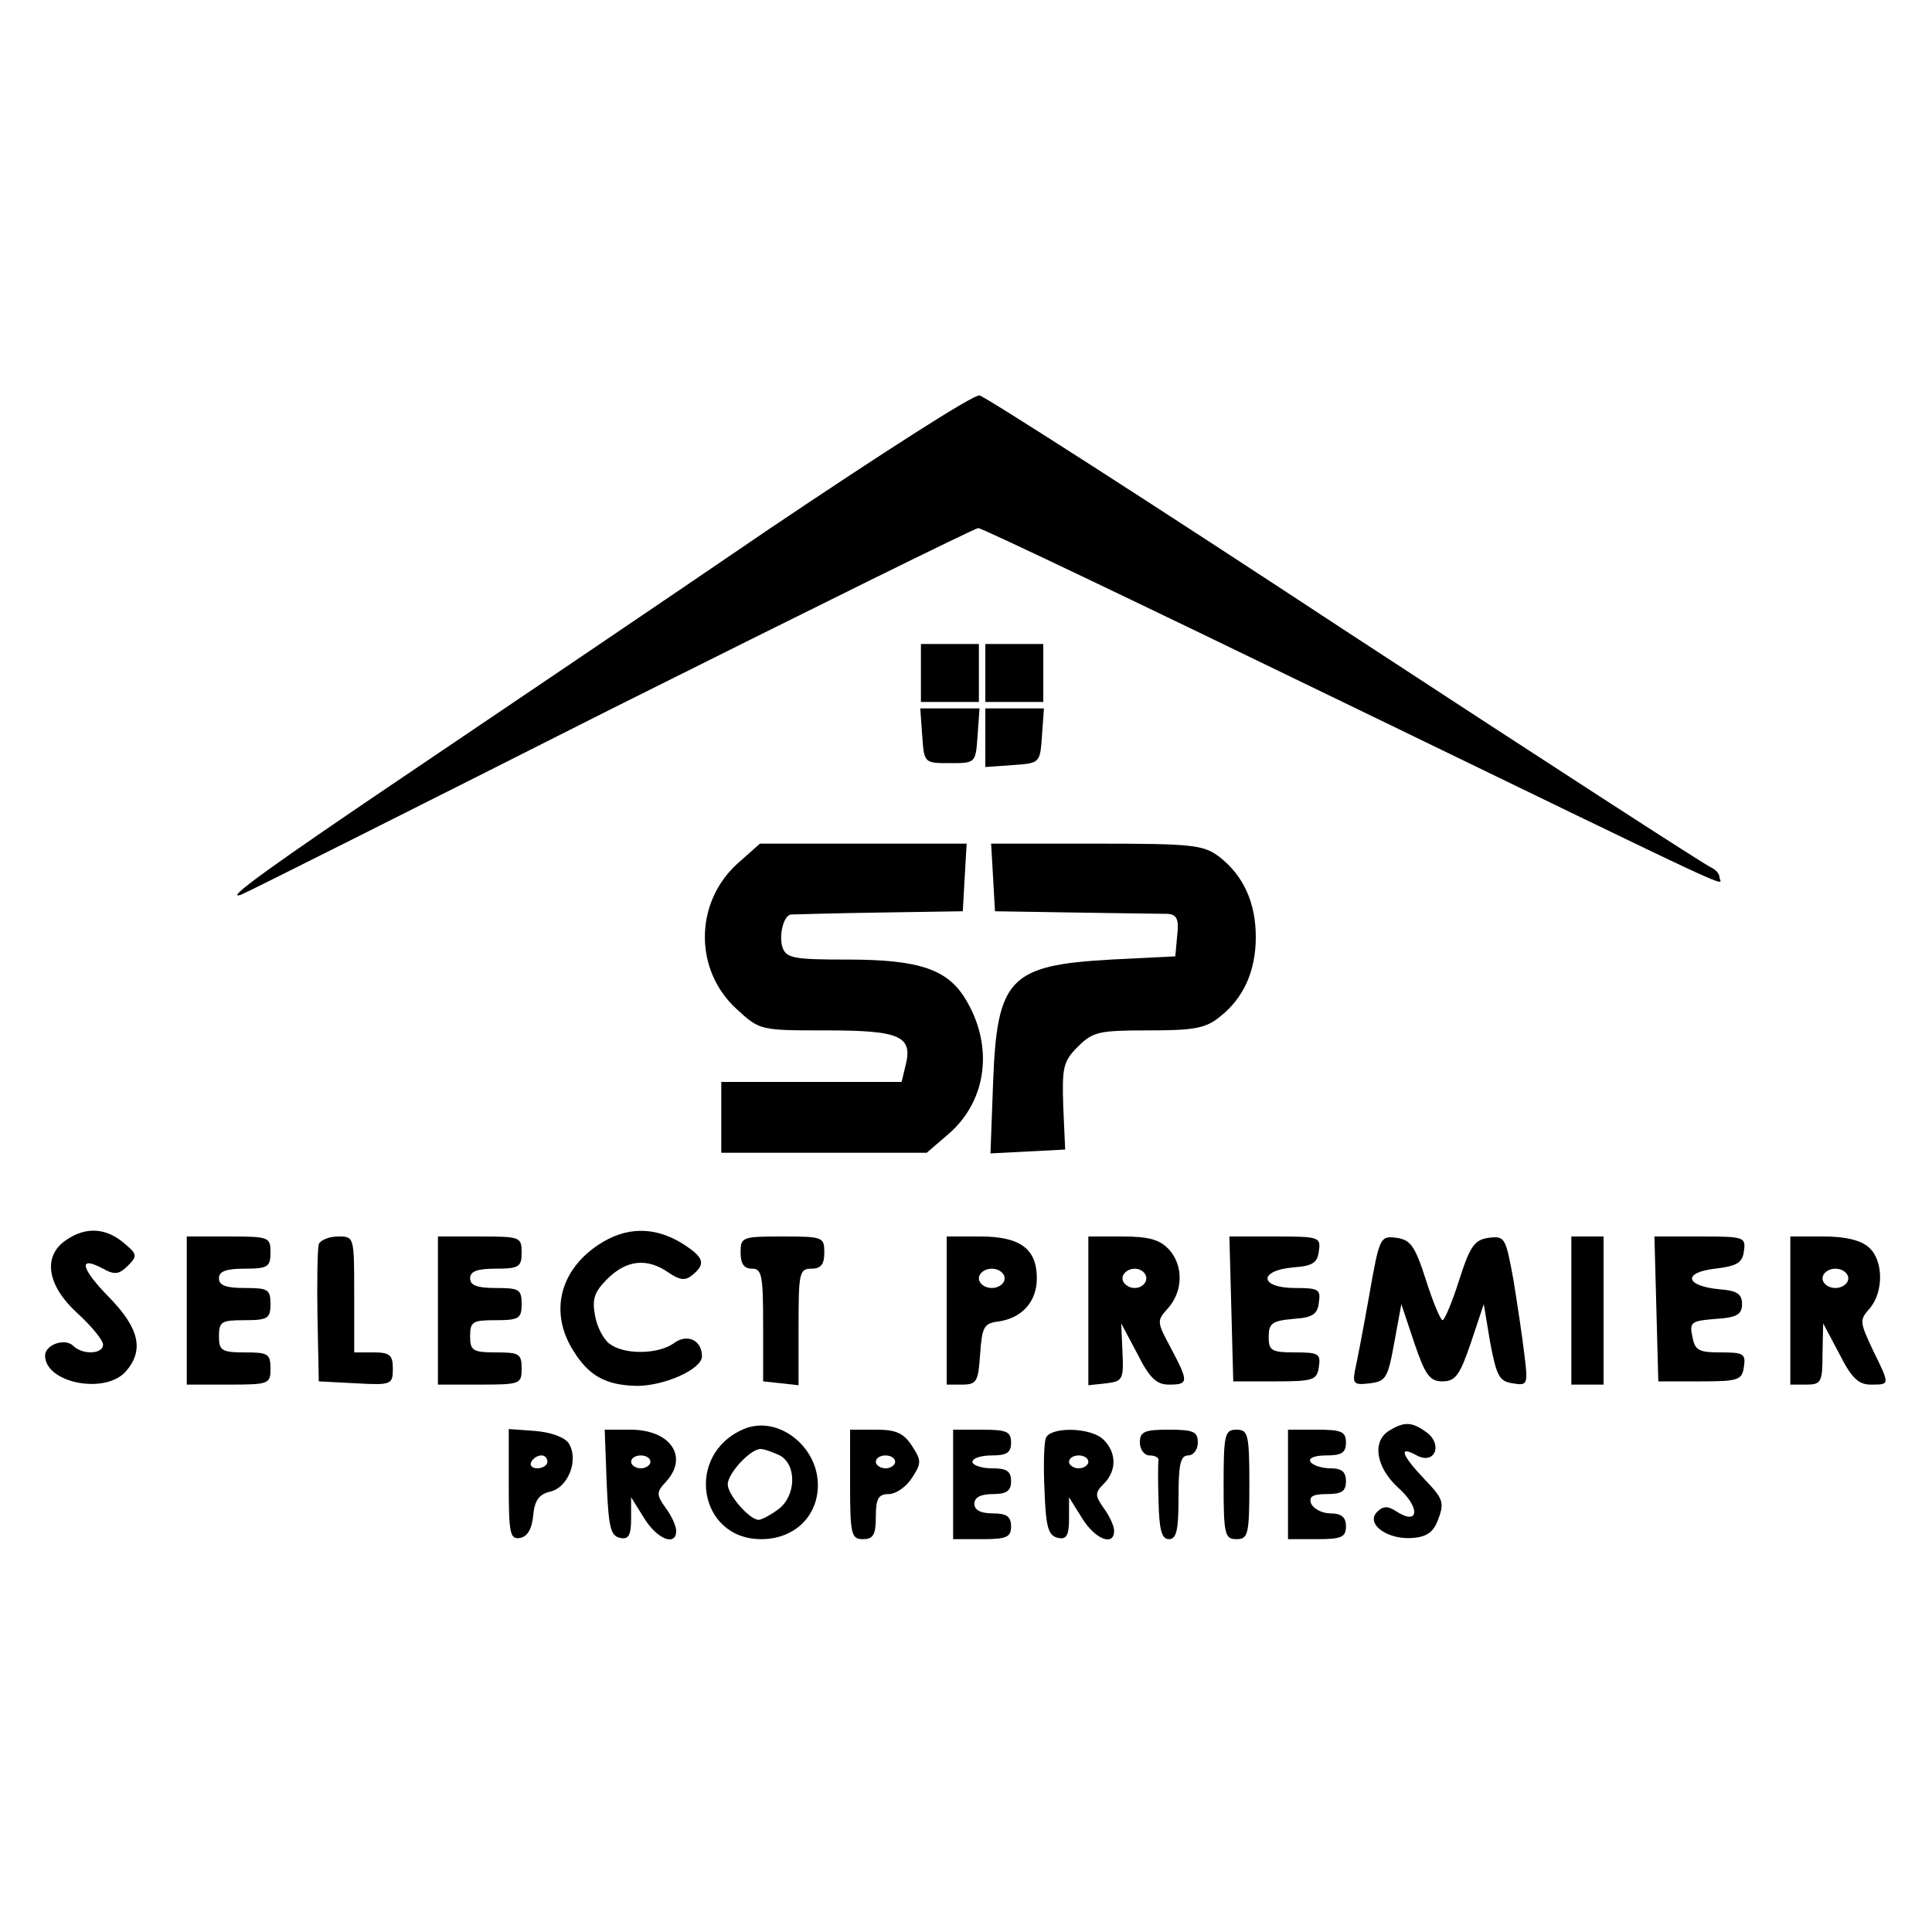
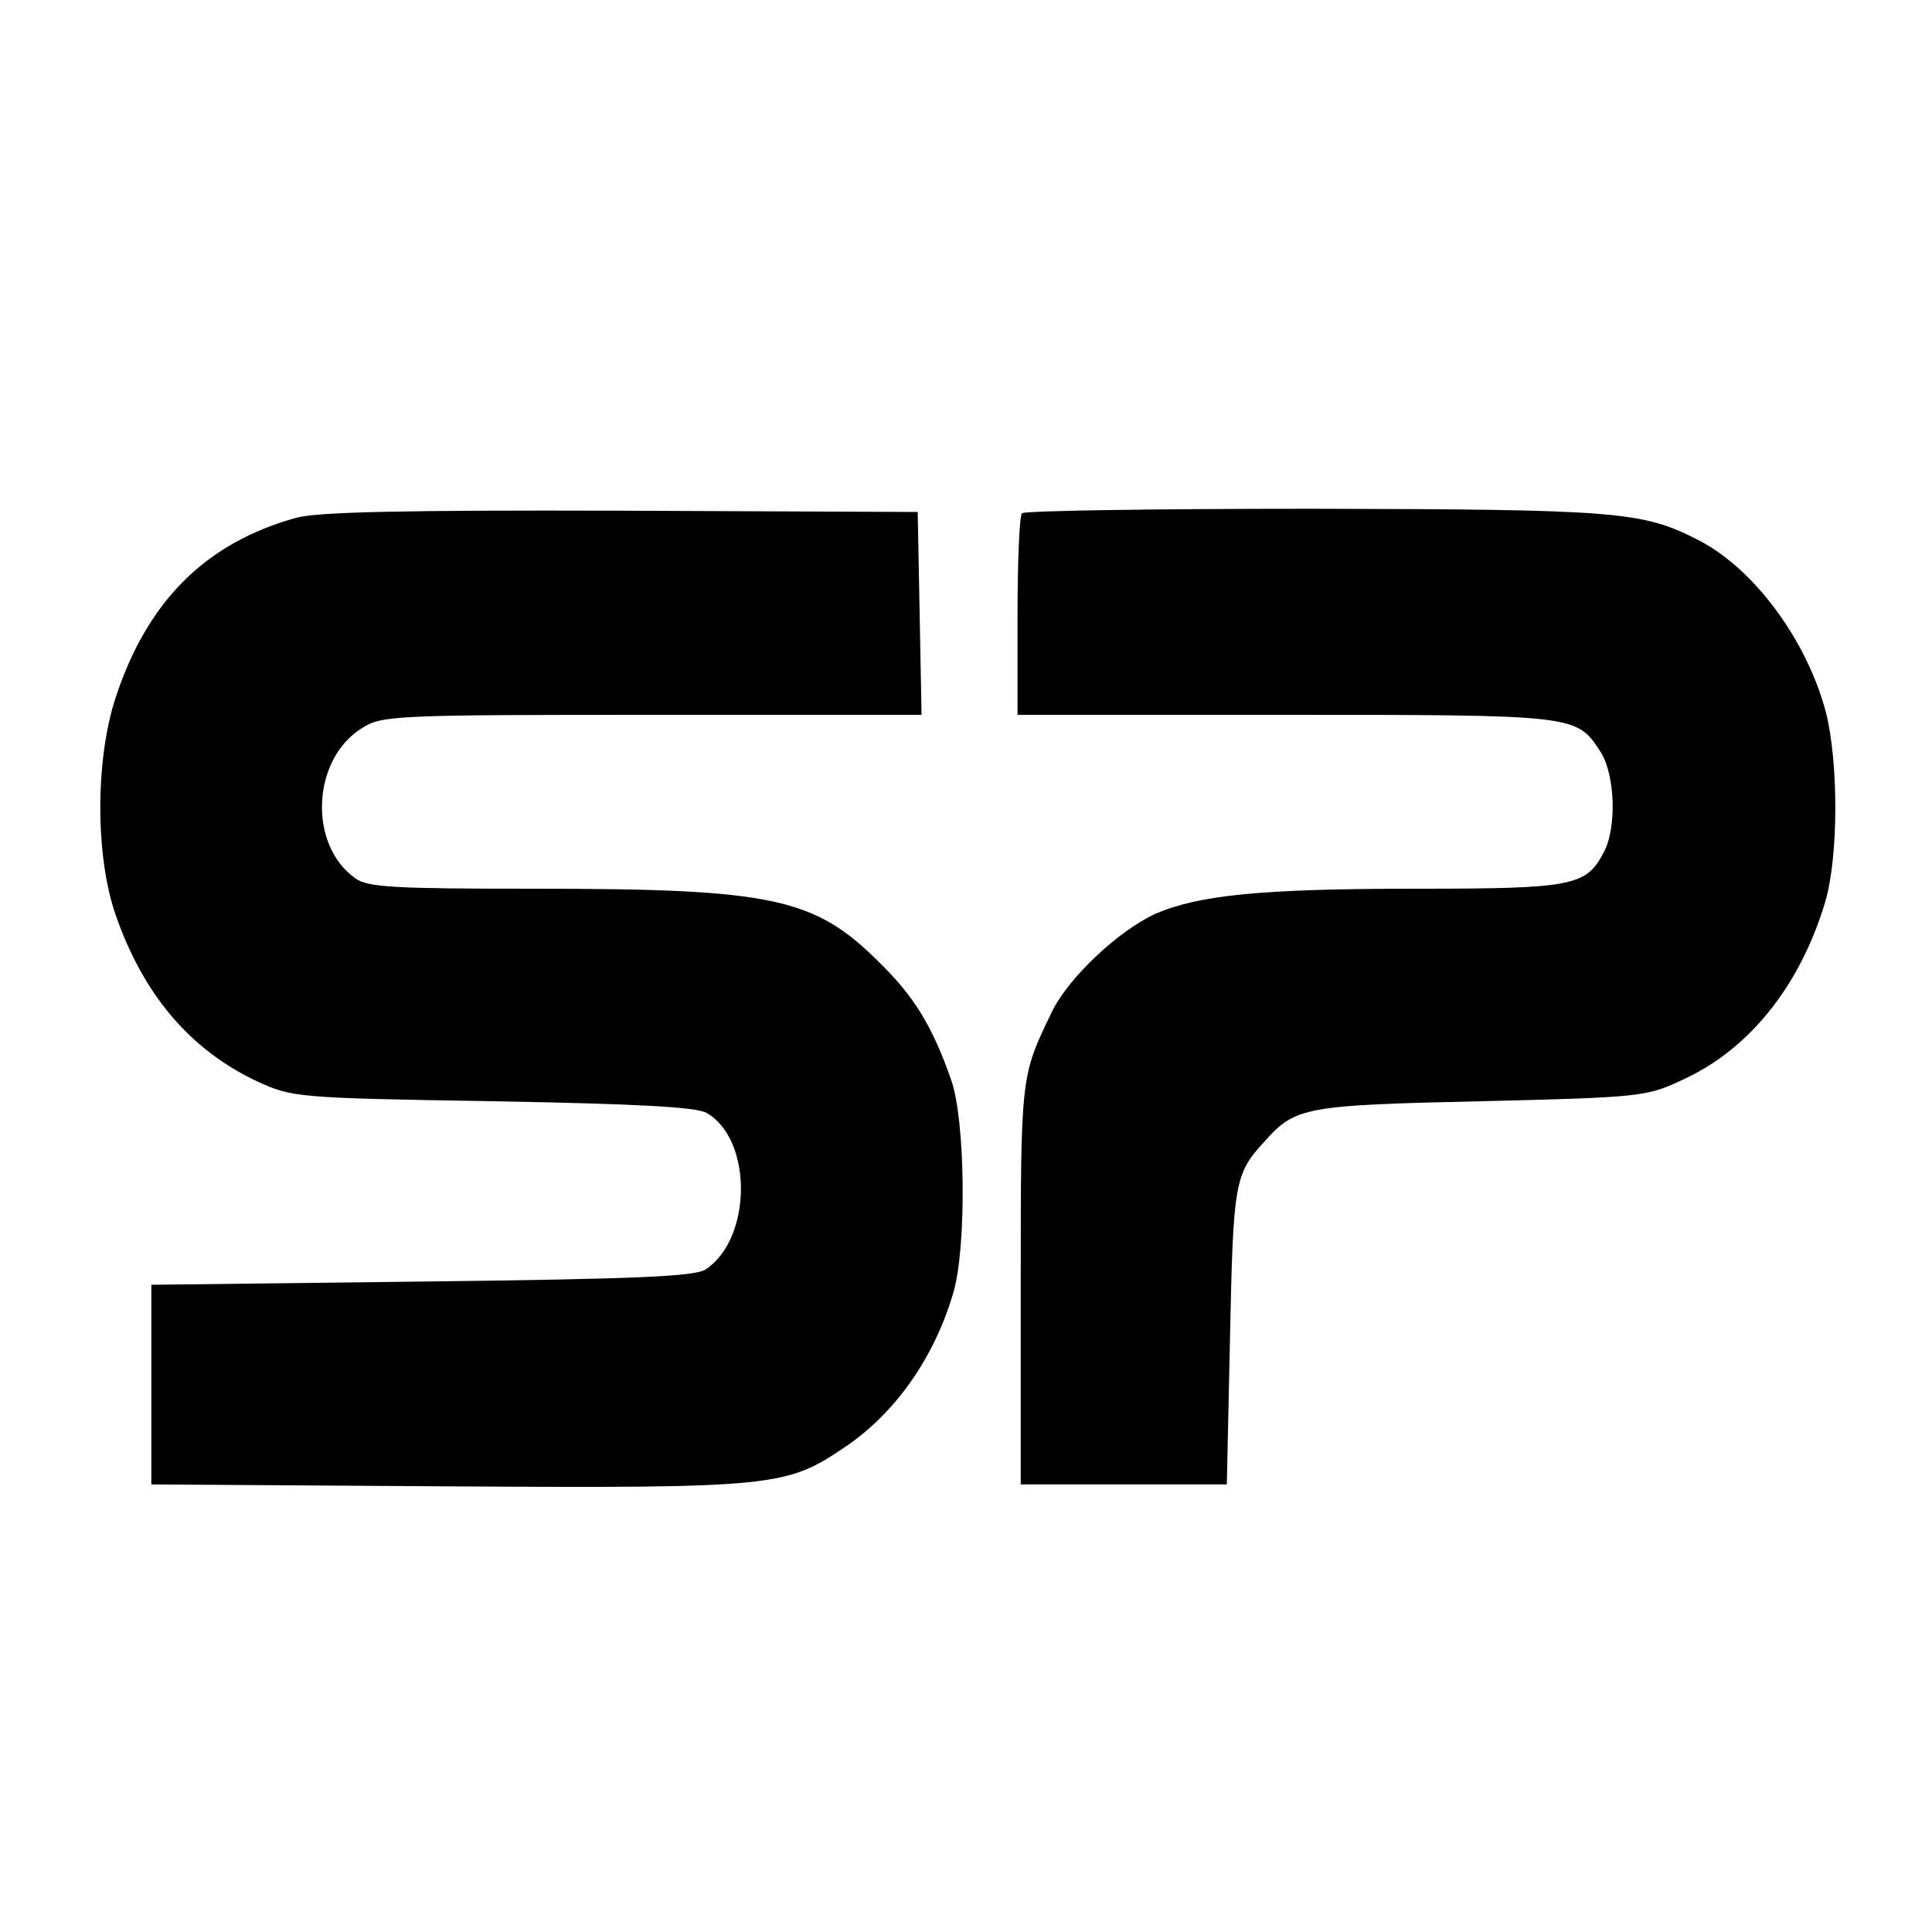
<svg xmlns="http://www.w3.org/2000/svg" version="1.0" width="300pt" height="300pt" viewBox="0 0 300 300" preserveAspectRatio="xMidYMid meet">
  <g transform="translate(0,300) scale(0.1,-0.1)" fill="#000000" stroke="none">
-     <path d="M1195 2179 c-170 -116 -420 -285 -555 -376 -218 -147 -296 -203 -265 -192 6 2 263 131 572 287 310 155 567 282 572 282 6 0 261 -122 568 -271 646 -313 583 -284 583 -271 0 5 -6 12 -13 15 -8 3 -263 168 -567 367 -304 200 -560 364 -569 366 -9 2 -155 -92 -326 -207z" />
-     <path d="M1430 1955 l0 -45 45 0 45 0 0 45 0 45 -45 0 -45 0 0 -45z" />
-     <path d="M1530 1955 l0 -45 45 0 45 0 0 45 0 45 -45 0 -45 0 0 -45z" />
-     <path d="M1432 1858 c3 -43 3 -43 43 -43 40 0 40 0 43 43 l3 42 -46 0 -46 0 3 -42z" />
-     <path d="M1530 1854 l0 -45 43 3 c42 3 42 3 45 46 l3 42 -45 0 -46 0 0 -46z" />
-     <path d="M1144 1658 c-66 -61 -66 -165 0 -225 36 -33 36 -33 140 -33 114 0 134 -9 122 -55 l-6 -25 -140 0 -140 0 0 -55 0 -55 160 0 159 0 36 31 c58 52 68 136 24 208 -28 46 -72 61 -183 61 -83 0 -95 2 -101 19 -6 19 2 51 14 51 3 0 65 2 136 3 l130 2 3 53 3 52 -161 0 -160 0 -36 -32z" />
-     <path d="M1542 1638 l3 -53 125 -2 c69 -1 133 -2 143 -2 14 -1 18 -8 15 -33 l-3 -33 -100 -5 c-158 -9 -177 -29 -183 -193 l-4 -108 58 3 58 3 -3 67 c-2 61 0 70 23 93 23 23 33 25 109 25 70 0 89 3 111 21 37 29 56 71 56 124 0 53 -19 95 -56 124 -25 19 -40 21 -191 21 l-164 0 3 -52z" />
-     <path d="M102 1074 c-36 -25 -29 -70 18 -113 22 -20 40 -42 40 -49 0 -15 -32 -16 -46 -2 -13 13 -44 2 -44 -15 0 -42 92 -61 125 -25 29 33 22 67 -26 116 -44 45 -48 65 -9 44 18 -10 25 -9 39 5 15 15 14 18 -8 36 -28 23 -59 24 -89 3z" />
-     <path d="M929 1067 c-60 -40 -76 -105 -39 -164 24 -39 50 -54 99 -55 43 0 101 26 101 46 0 25 -23 36 -44 20 -24 -17 -76 -18 -99 -1 -9 6 -20 26 -23 44 -5 26 -1 37 19 57 30 30 62 33 95 10 18 -12 26 -13 37 -4 22 18 18 28 -17 50 -43 26 -87 25 -129 -3z" />
-     <path d="M290 965 l0 -115 65 0 c63 0 65 1 65 25 0 23 -4 25 -40 25 -36 0 -40 3 -40 25 0 23 4 25 40 25 36 0 40 3 40 25 0 23 -4 25 -40 25 -29 0 -40 4 -40 15 0 11 11 15 40 15 36 0 40 3 40 25 0 24 -2 25 -65 25 l-65 0 0 -115z" />
-     <path d="M495 1068 c-2 -7 -3 -58 -2 -113 l2 -100 58 -3 c55 -3 57 -2 57 23 0 21 -5 25 -30 25 l-30 0 0 90 c0 90 0 90 -25 90 -14 0 -28 -6 -30 -12z" />
-     <path d="M680 965 l0 -115 65 0 c63 0 65 1 65 25 0 23 -4 25 -40 25 -36 0 -40 3 -40 25 0 23 4 25 40 25 36 0 40 3 40 25 0 23 -4 25 -40 25 -29 0 -40 4 -40 15 0 11 11 15 40 15 36 0 40 3 40 25 0 24 -2 25 -65 25 l-65 0 0 -115z" />
-     <path d="M1150 1055 c0 -17 5 -25 18 -25 15 0 17 -11 17 -87 l0 -88 28 -3 27 -3 0 90 c0 84 1 91 20 91 15 0 20 7 20 25 0 24 -2 25 -65 25 -63 0 -65 -1 -65 -25z" />
-     <path d="M1470 965 l0 -115 24 0 c23 0 25 5 28 48 3 42 6 47 28 50 37 5 60 31 60 67 0 46 -26 65 -88 65 l-52 0 0 -115z m90 50 c0 -8 -9 -15 -20 -15 -11 0 -20 7 -20 15 0 8 9 15 20 15 11 0 20 -7 20 -15z" />
-     <path d="M1690 964 l0 -115 28 3 c25 3 27 6 25 48 l-2 45 25 -47 c19 -38 30 -48 49 -48 31 0 31 4 3 57 -22 41 -22 42 -4 62 23 26 24 66 1 91 -14 15 -31 20 -72 20 l-53 0 0 -116z m90 51 c0 -8 -8 -15 -18 -15 -10 0 -19 7 -19 15 0 8 9 15 19 15 10 0 18 -7 18 -15z" />
-     <path d="M1912 968 l3 -113 65 0 c60 0 65 2 68 23 3 20 -1 22 -37 22 -37 0 -41 3 -41 24 0 21 5 25 38 28 30 2 38 7 40 26 3 20 -1 22 -37 22 -55 0 -58 27 -3 32 30 2 38 7 40 26 3 21 0 22 -68 22 l-71 0 3 -112z" />
-     <path d="M2126 988 c-9 -51 -19 -103 -22 -116 -4 -21 -1 -23 23 -20 25 3 28 8 38 63 l11 60 20 -60 c17 -50 24 -60 44 -60 20 0 27 10 44 60 l20 60 10 -60 c10 -52 14 -60 35 -63 23 -4 24 -2 18 45 -3 26 -11 79 -17 116 -12 65 -13 68 -38 65 -22 -3 -29 -12 -46 -65 -11 -35 -23 -63 -26 -63 -3 0 -15 28 -26 63 -17 53 -24 62 -46 65 -25 3 -26 1 -42 -90z" />
-     <path d="M2440 965 l0 -115 25 0 25 0 0 115 0 115 -25 0 -25 0 0 -115z" />
-     <path d="M2572 968 l3 -113 65 0 c60 0 65 2 68 23 3 20 -1 22 -36 22 -34 0 -40 3 -44 24 -5 23 -2 25 36 28 33 2 41 7 41 23 0 16 -8 21 -35 23 -53 5 -58 26 -7 32 34 4 43 9 45 28 3 21 0 22 -68 22 l-71 0 3 -112z" />
-     <path d="M2780 965 l0 -115 25 0 c23 0 25 4 25 48 l1 47 25 -47 c19 -38 30 -48 49 -48 30 0 30 -1 3 54 -20 43 -21 46 -5 64 22 25 22 75 -1 95 -12 11 -36 17 -70 17 l-52 0 0 -115z m90 50 c0 -8 -9 -15 -20 -15 -11 0 -20 7 -20 15 0 8 9 15 20 15 11 0 20 -7 20 -15z" />
-     <path d="M1155 781 c-92 -39 -71 -171 27 -171 51 0 88 35 88 84 0 61 -63 109 -115 87z m56 -41 c27 -15 25 -64 -3 -84 -12 -9 -26 -16 -30 -16 -14 0 -48 39 -48 55 0 17 35 55 51 55 6 0 19 -5 30 -10z" />
-     <path d="M2158 779 c-28 -16 -22 -57 13 -89 34 -30 33 -59 -1 -38 -15 10 -22 10 -32 0 -18 -19 18 -44 57 -40 22 2 32 10 39 31 9 24 6 31 -22 60 -36 38 -41 53 -12 37 28 -15 41 17 15 36 -22 16 -34 17 -57 3z" />
-     <path d="M790 695 c0 -77 2 -86 18 -83 11 2 18 14 20 35 2 23 9 33 27 37 28 7 44 50 28 75 -6 9 -27 17 -52 19 l-41 3 0 -86z m60 35 c0 -5 -7 -10 -16 -10 -8 0 -12 5 -9 10 3 6 10 10 16 10 5 0 9 -4 9 -10z" />
-     <path d="M942 698 c3 -70 6 -83 21 -86 13 -3 17 4 17 30 l0 33 20 -32 c20 -33 50 -45 50 -20 0 7 -7 23 -16 35 -15 21 -15 25 0 41 36 39 7 81 -55 81 l-40 0 3 -82z m68 32 c0 -5 -7 -10 -15 -10 -8 0 -15 5 -15 10 0 6 7 10 15 10 8 0 15 -4 15 -10z" />
-     <path d="M1320 695 c0 -78 2 -85 20 -85 16 0 20 7 20 35 0 28 4 35 20 35 11 0 27 11 36 25 15 23 15 27 0 50 -13 20 -25 25 -56 25 l-40 0 0 -85z m70 35 c0 -5 -7 -10 -15 -10 -8 0 -15 5 -15 10 0 6 7 10 15 10 8 0 15 -4 15 -10z" />
-     <path d="M1480 695 l0 -85 45 0 c38 0 45 3 45 20 0 15 -7 20 -28 20 -19 0 -29 5 -29 15 0 10 10 15 29 15 21 0 28 5 28 20 0 16 -7 20 -30 20 -16 0 -30 5 -30 10 0 6 14 10 30 10 23 0 30 4 30 20 0 17 -7 20 -45 20 l-45 0 0 -85z" />
-     <path d="M1624 767 c-3 -8 -4 -45 -2 -83 2 -56 6 -69 21 -72 13 -3 17 4 17 30 l0 33 20 -32 c20 -33 50 -45 50 -20 0 7 -7 23 -16 35 -14 20 -14 24 0 38 20 20 20 48 0 68 -19 20 -83 21 -90 3z m66 -37 c0 -5 -7 -10 -15 -10 -8 0 -15 5 -15 10 0 6 7 10 15 10 8 0 15 -4 15 -10z" />
-     <path d="M1770 760 c0 -11 7 -20 15 -20 8 0 14 -3 14 -7 -1 -5 -1 -34 0 -65 1 -44 5 -58 16 -58 12 0 15 14 15 65 0 51 3 65 15 65 8 0 15 9 15 20 0 17 -7 20 -45 20 -38 0 -45 -3 -45 -20z" />
-     <path d="M1900 695 c0 -78 2 -85 20 -85 18 0 20 7 20 85 0 78 -2 85 -20 85 -18 0 -20 -7 -20 -85z" />
-     <path d="M2000 695 l0 -85 45 0 c38 0 45 3 45 20 0 14 -7 20 -24 20 -13 0 -26 7 -30 15 -4 11 2 15 24 15 23 0 30 4 30 20 0 15 -7 20 -24 20 -14 0 -28 5 -31 10 -4 6 7 10 24 10 24 0 31 4 31 20 0 17 -7 20 -45 20 l-45 0 0 -85z" />
+     <path d="M460 2196 c-141 -39 -232 -130 -281 -281 -31 -96 -31 -243 0 -334 43 -125 116 -211 220 -260 55 -25 59 -26 366 -31 225 -4 316 -9 332 -18 72 -41 71 -195 -1 -243 -17 -11 -101 -15 -441 -19 l-420 -5 0 -155 0 -155 460 -3 c512 -3 526 -1 620 63 77 53 137 139 166 240 20 72 18 266 -4 328 -29 83 -57 129 -111 182 -101 101 -165 115 -536 115 -215 0 -259 2 -278 16 -74 52 -68 186 11 234 30 19 53 20 450 20 l418 0 -3 158 -3 157 -460 2 c-342 1 -472 -2 -505 -11z" />
+     <path d="M1587 2203 c-4 -3 -7 -75 -7 -160 l0 -153 415 0 c453 0 453 0 490 -57 23 -35 26 -119 5 -157 -27 -52 -49 -56 -292 -56 -241 0 -337 -10 -404 -39 -57 -26 -136 -100 -161 -153 -48 -99 -48 -98 -48 -423 l0 -310 160 0 160 0 5 230 c5 240 7 252 54 303 47 53 63 56 336 62 247 6 257 7 312 33 104 47 183 146 222 276 21 70 21 218 1 296 -30 112 -112 223 -199 267 -86 44 -127 47 -597 48 -245 0 -449 -3 -452 -7z" />
  </g>
</svg>
